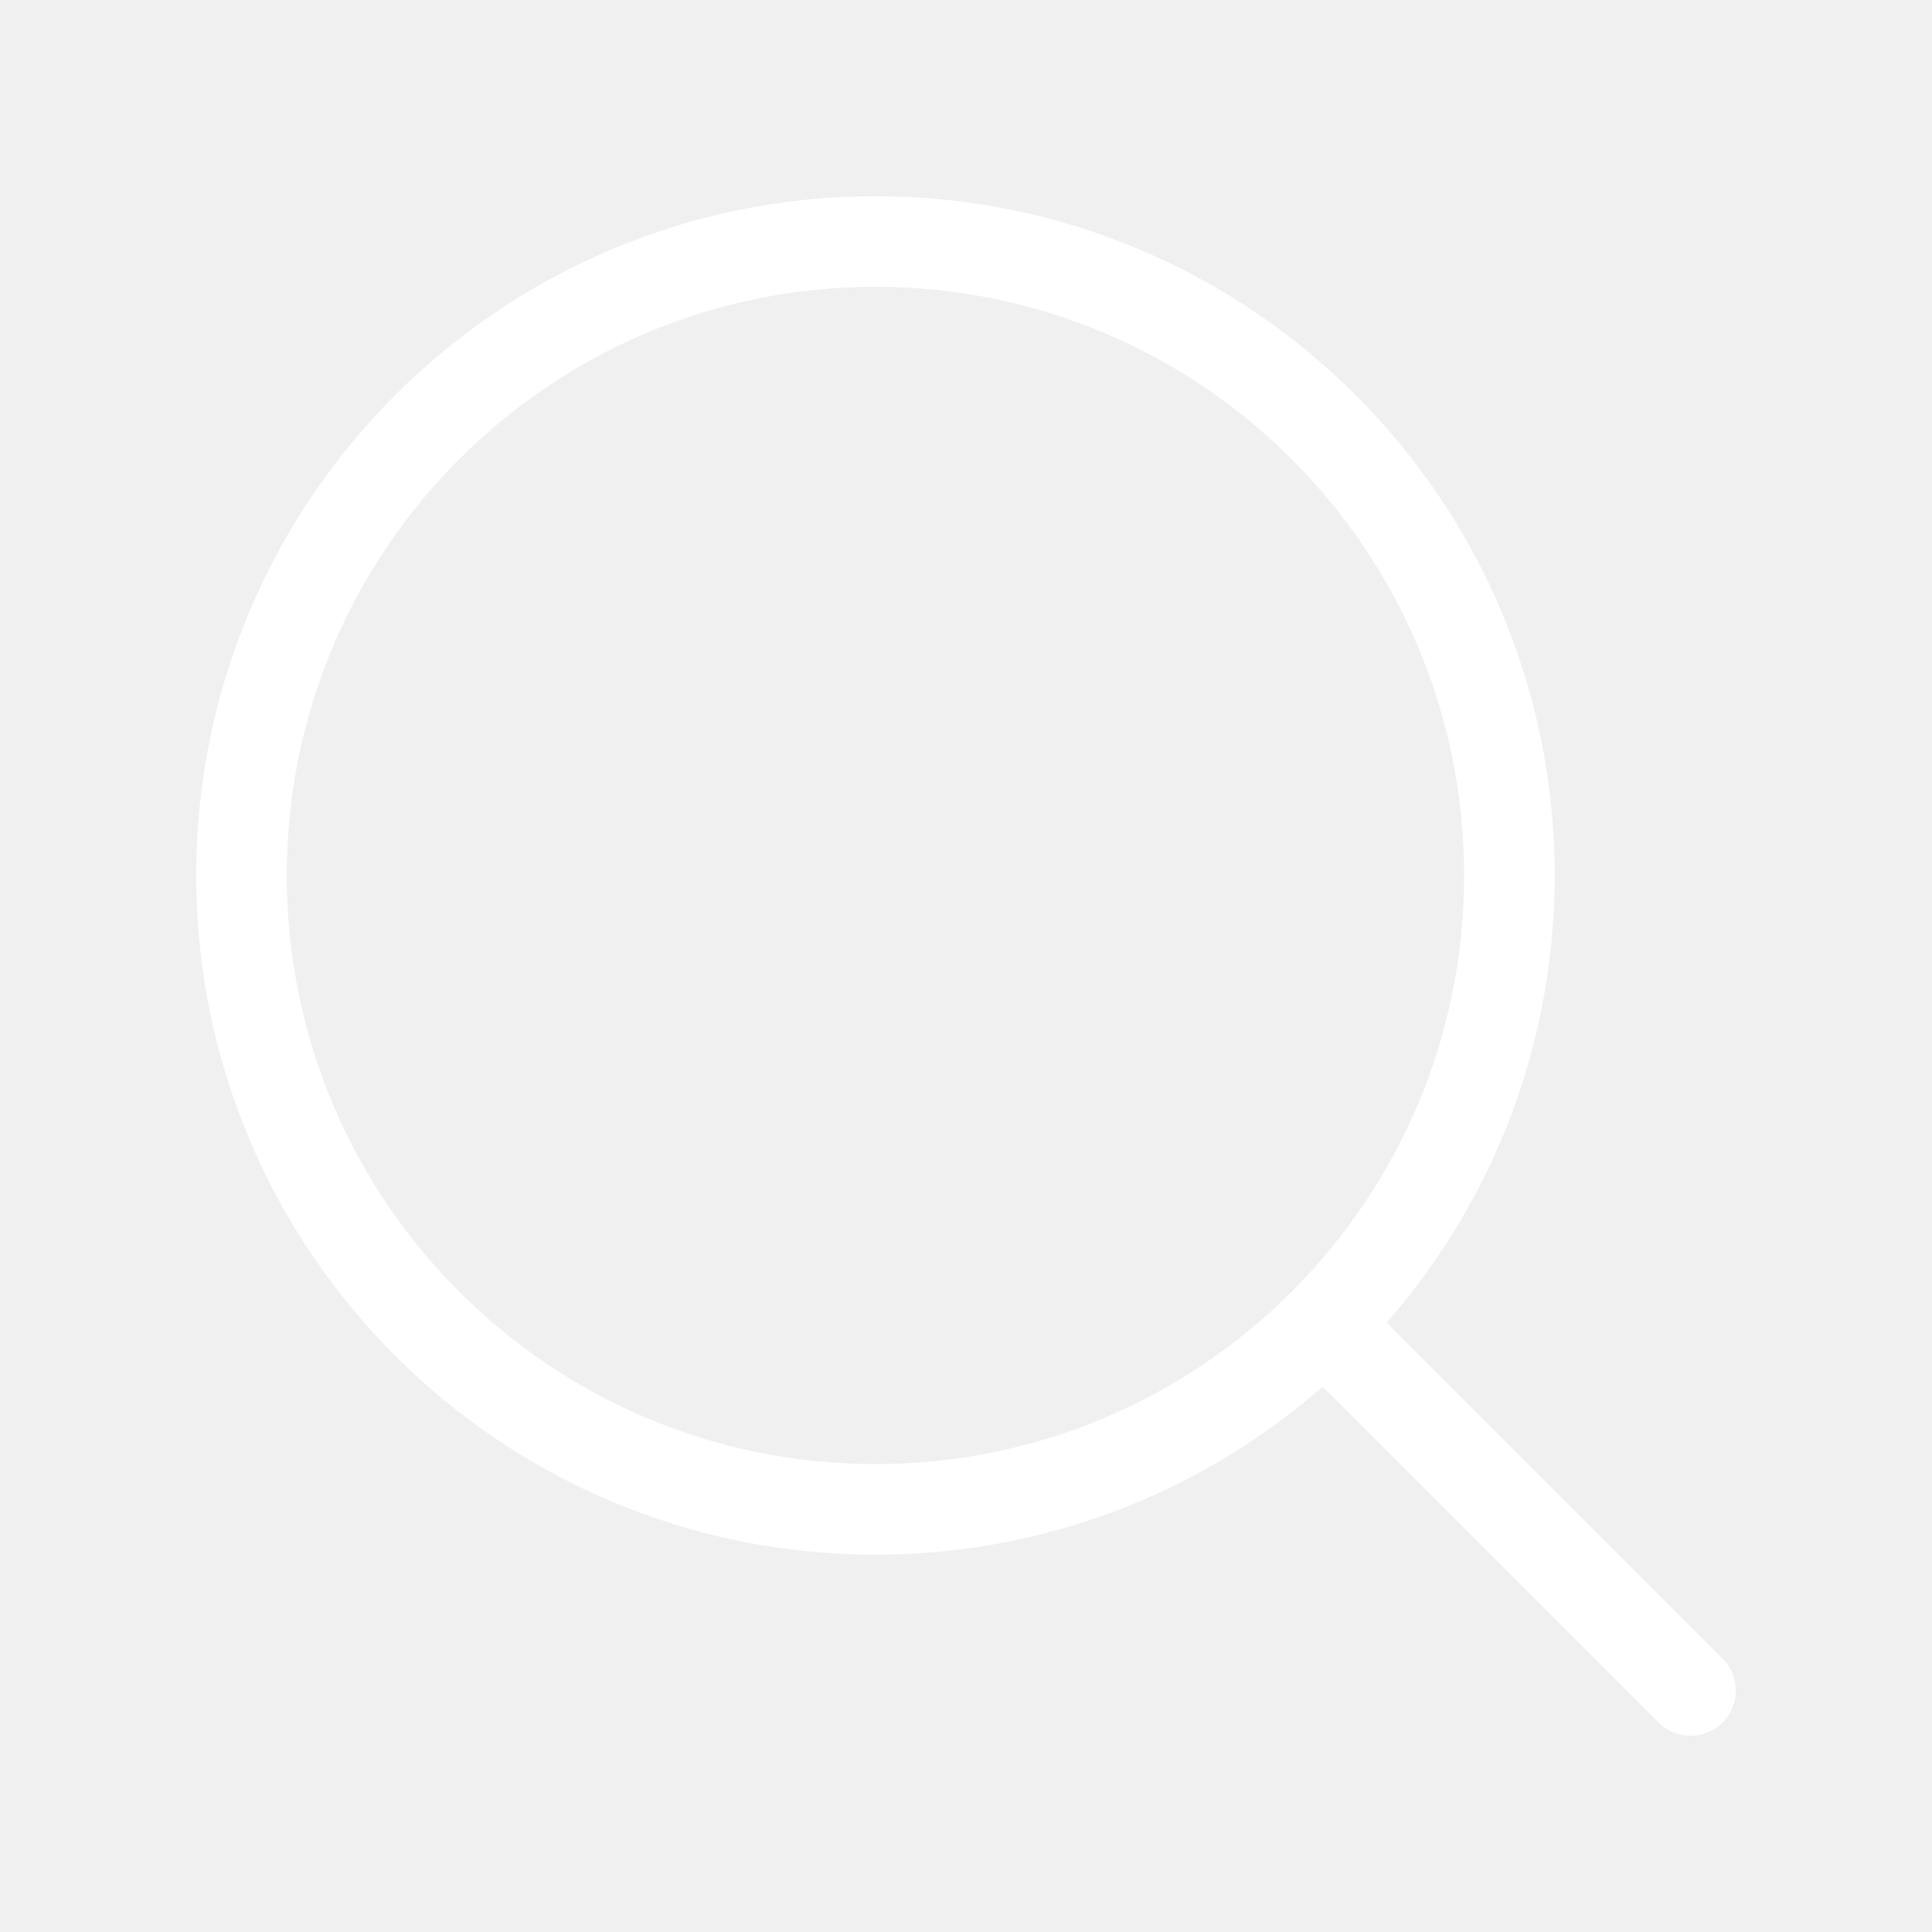
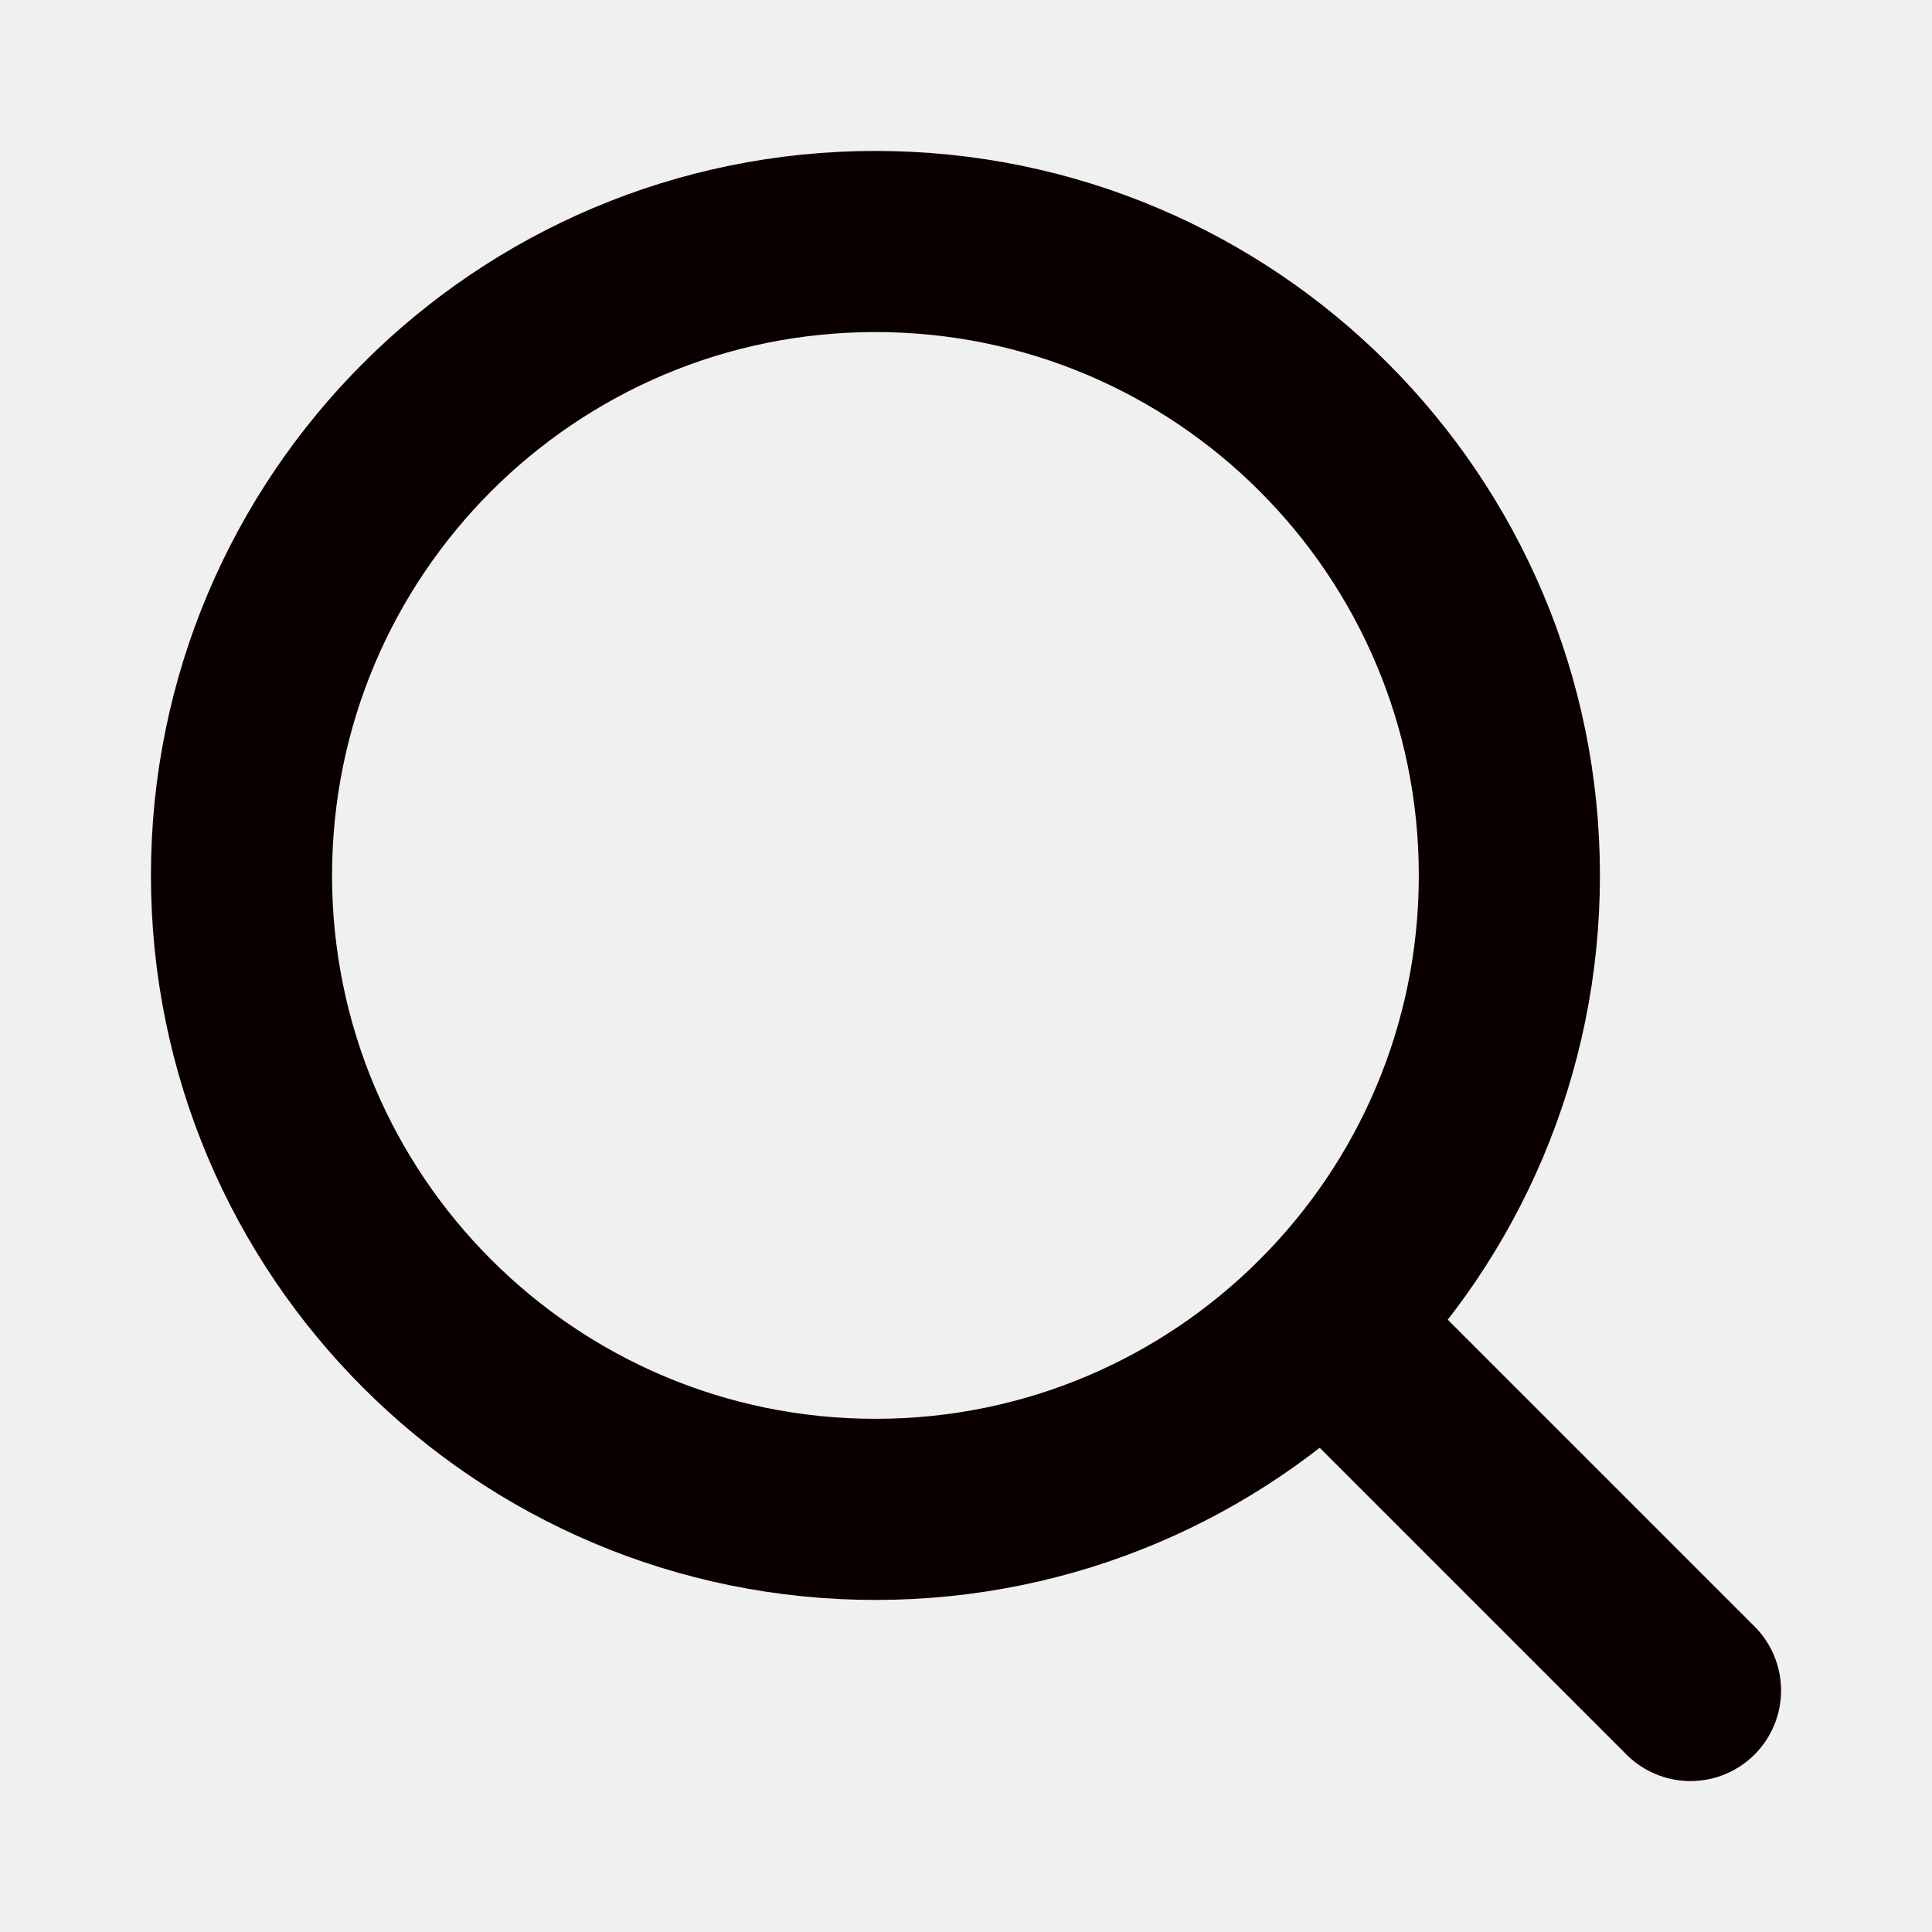
- <svg xmlns="http://www.w3.org/2000/svg" width="192" height="192" fill="#ffffff" viewBox="0 0 256 256">
+ <svg xmlns="http://www.w3.org/2000/svg" width="192" height="192" fill="#0a0000" viewBox="0 0 256 256">
  <rect width="256" height="256" fill="none" />
-   <circle cx="116" cy="116" r="84" fill="none" stroke="#ffffff" stroke-linecap="round" stroke-linejoin="round" stroke-width="12" />
-   <line x1="175.4" y1="175.4" x2="224" y2="224" fill="none" stroke="#ffffff" stroke-linecap="round" stroke-linejoin="round" stroke-width="12" />
+   <circle cx="116" cy="116" r="84" fill="none" stroke="#0a0000" stroke-linecap="round" stroke-linejoin="round" stroke-width="24" />
+   <line x1="175.4" y1="175.4" x2="224" y2="224" fill="none" stroke="#0a0000" stroke-linecap="round" stroke-linejoin="round" stroke-width="24" />
</svg>
